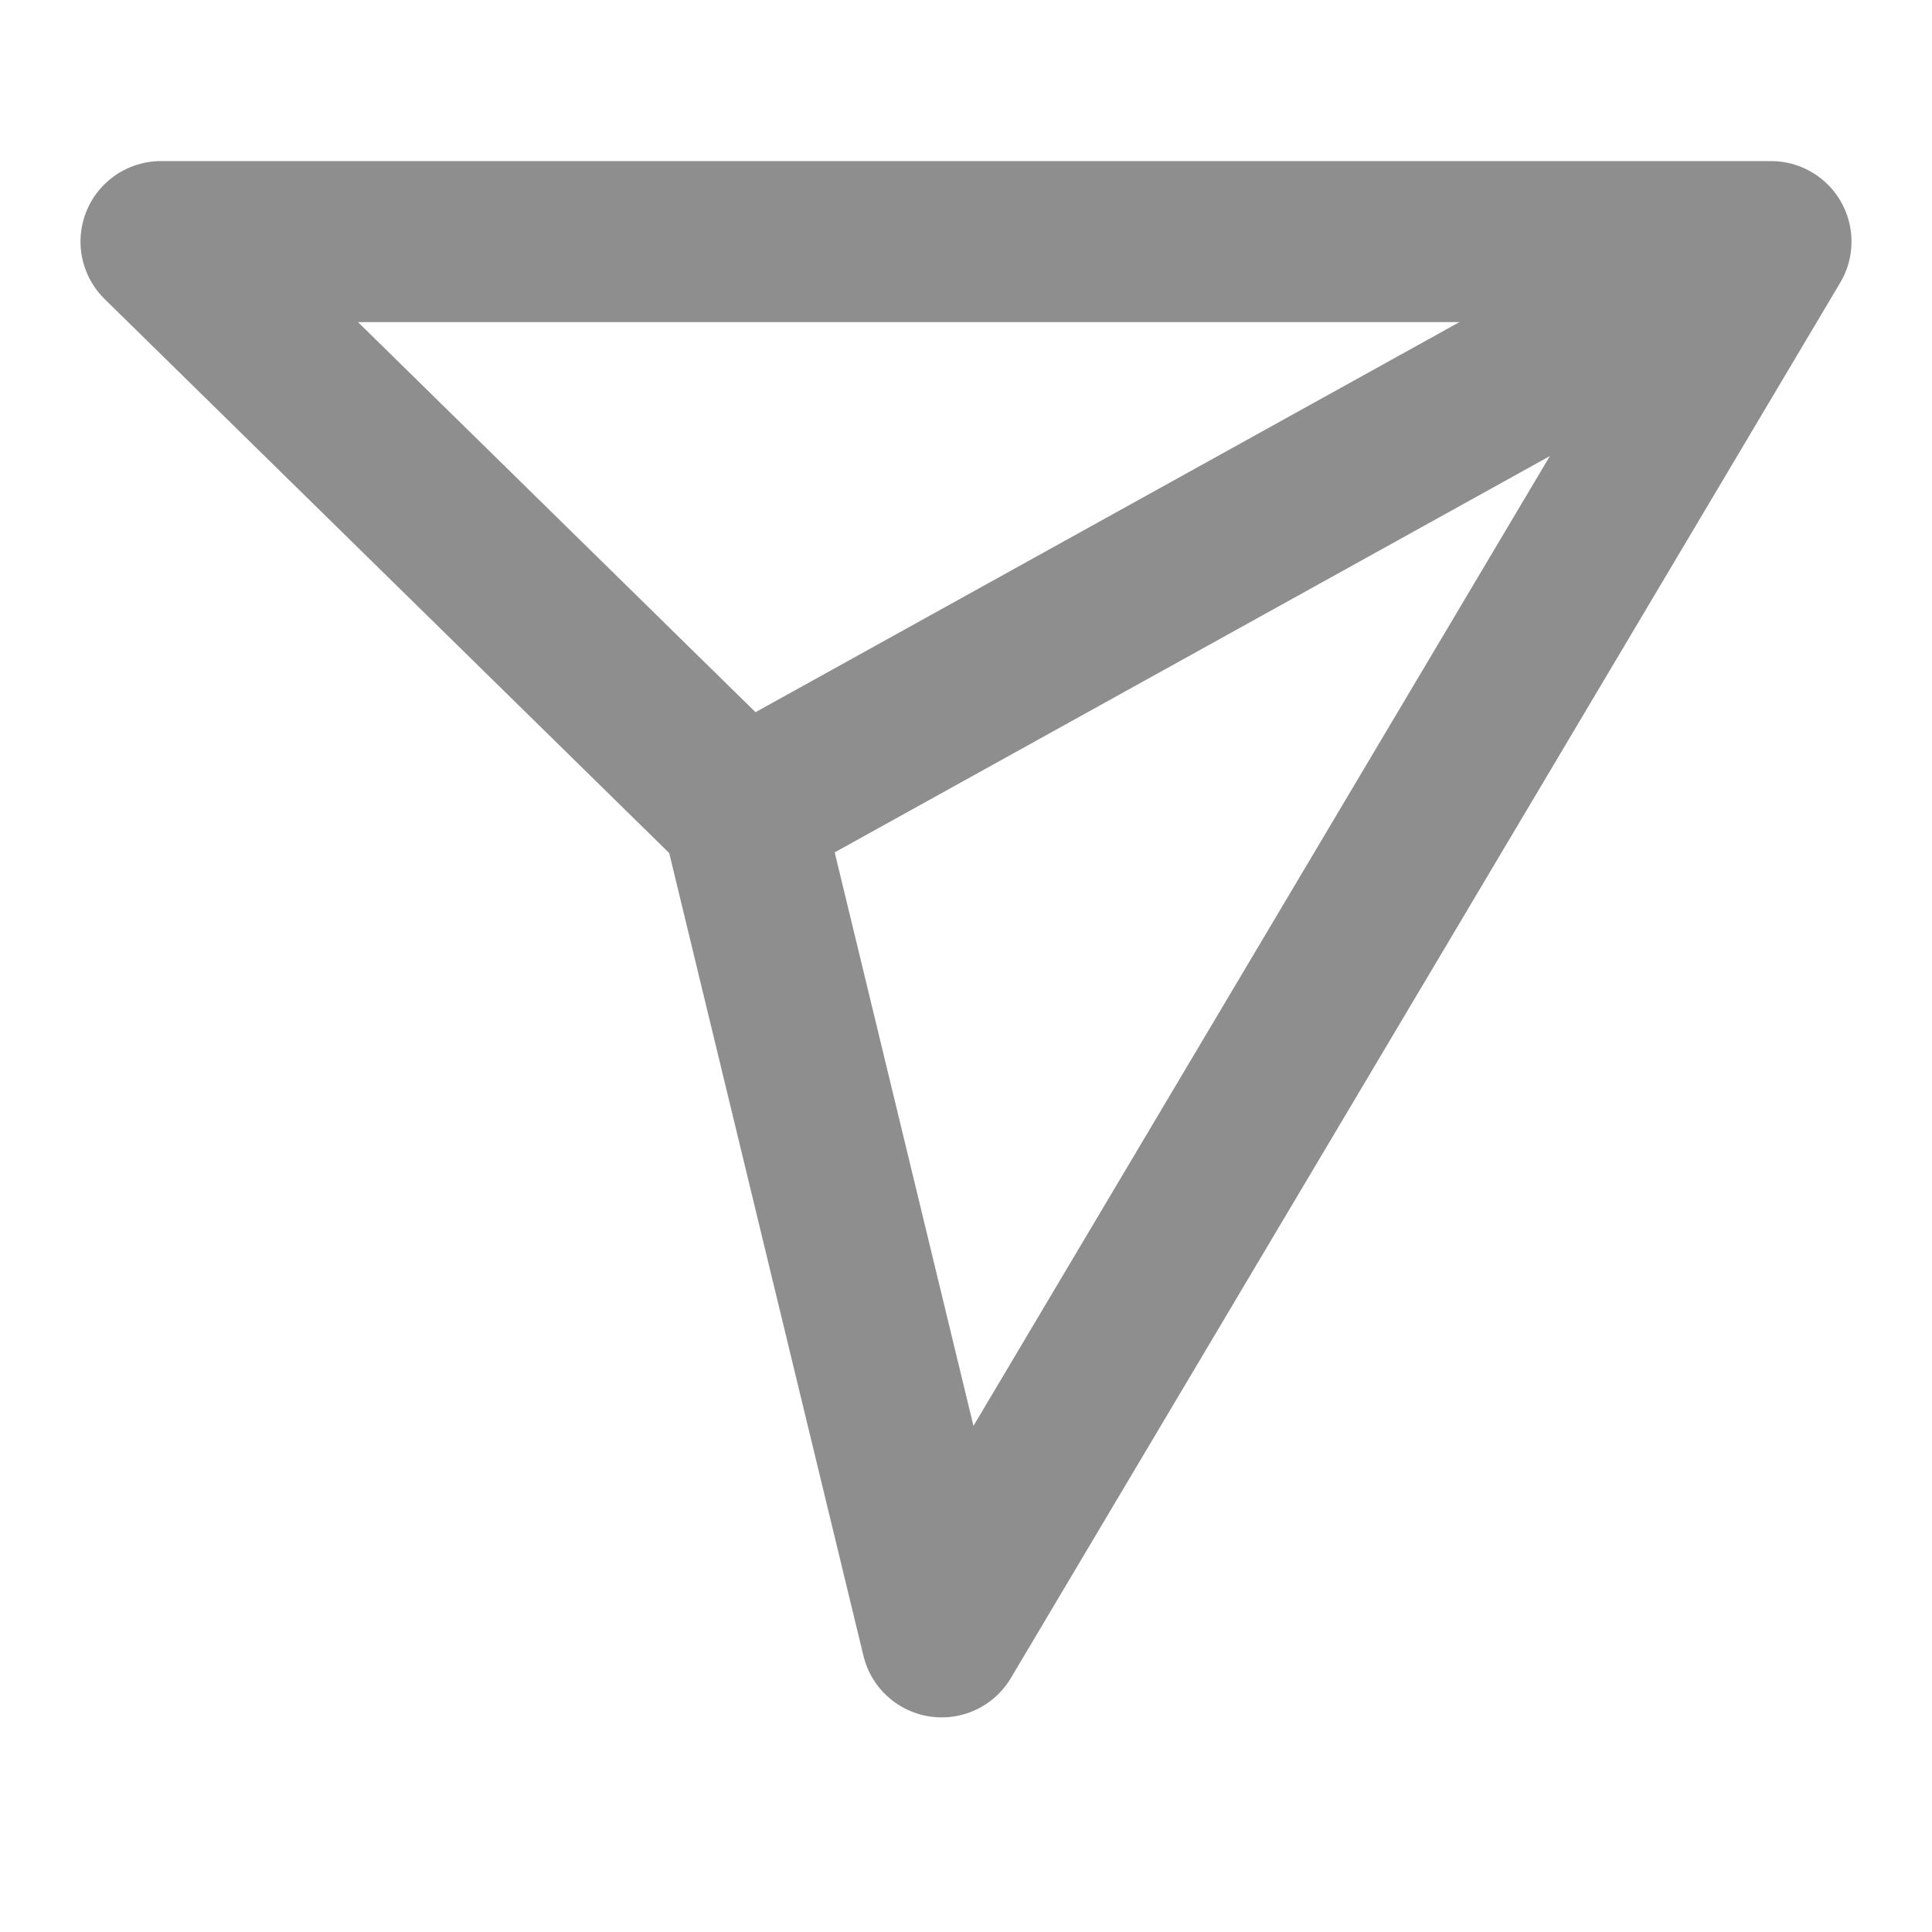
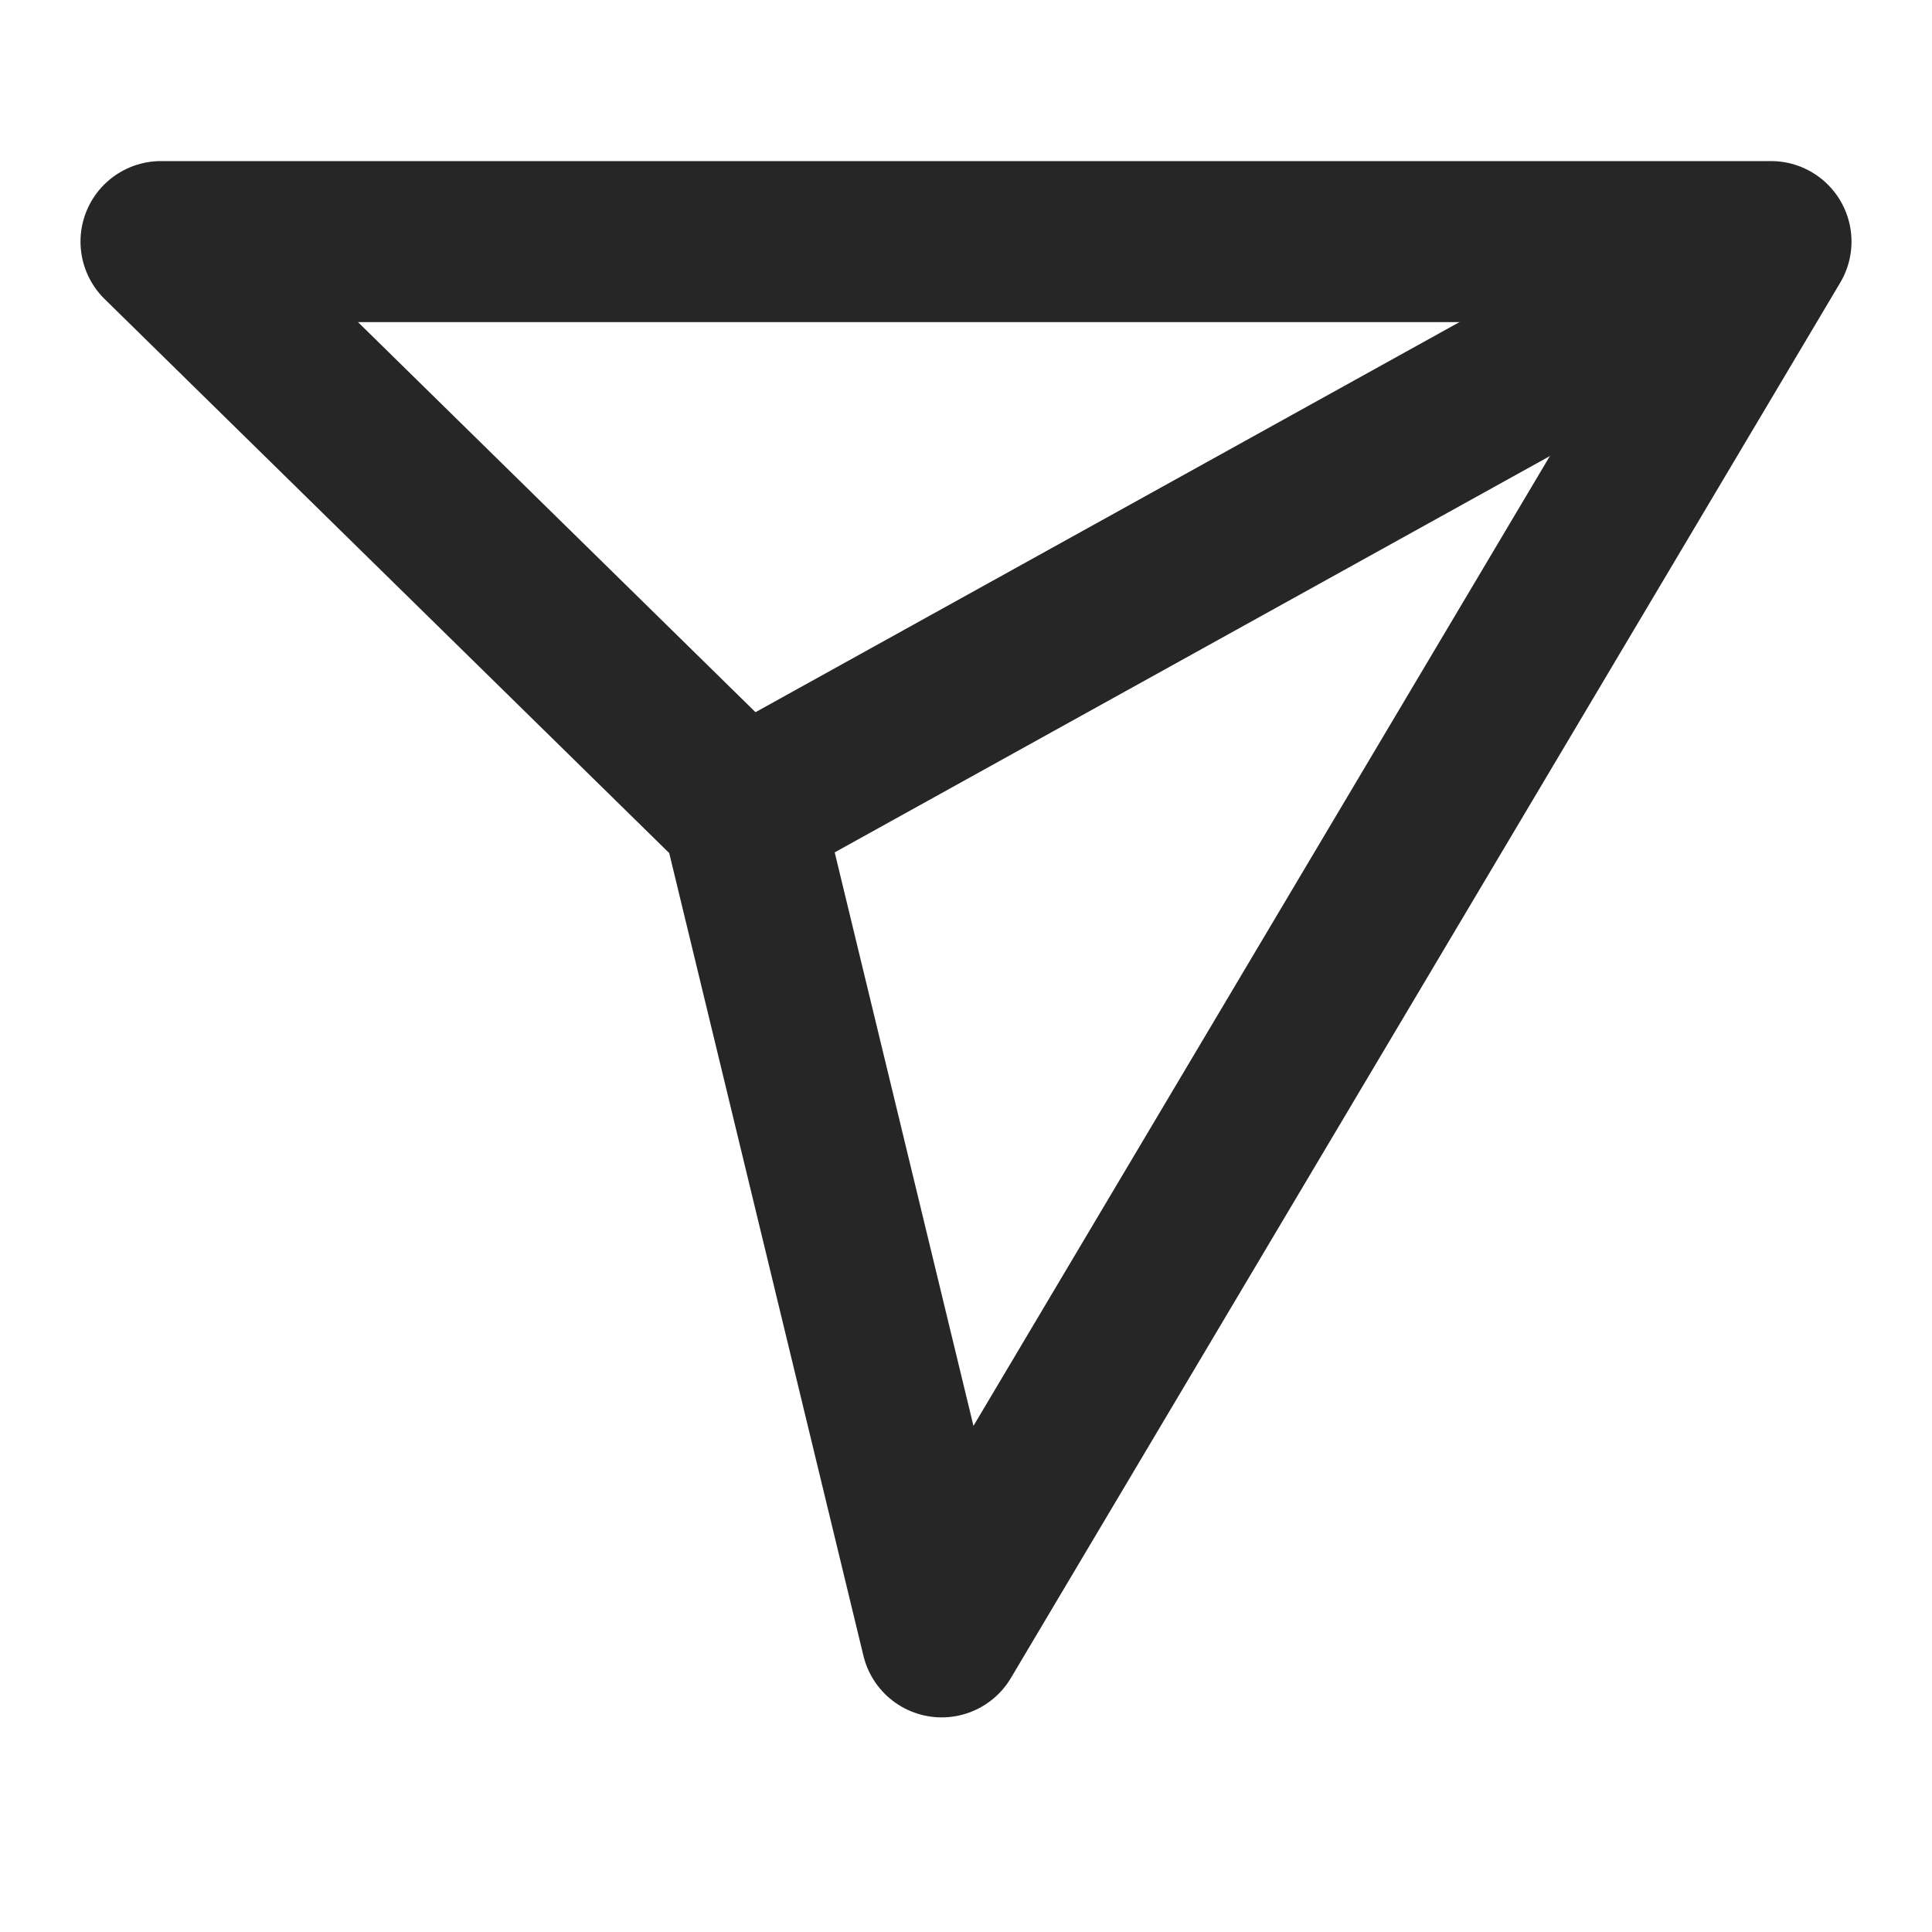
- <svg xmlns="http://www.w3.org/2000/svg" aria-label="Gönderi Paylaş" class="_8-yf5 " color="#8e8e8e" fill="#8e8e8e" height="24" role="img" viewBox="0 0 24 24" width="24">
+ <svg xmlns="http://www.w3.org/2000/svg" aria-label="Gönderi Paylaş" class="_8-yf5 " color="#262626" fill="#262626" height="24" role="img" viewBox="0 0 24 24" width="24">
  <line fill="none" stroke="currentColor" stroke-linejoin="round" stroke-width="2" x1="22" x2="9.218" y1="3" y2="10.083" />
  <polygon fill="none" points="11.698 20.334 22 3.001 2 3.001 9.218 10.084 11.698 20.334" stroke="currentColor" stroke-linejoin="round" stroke-width="2" />
</svg>
